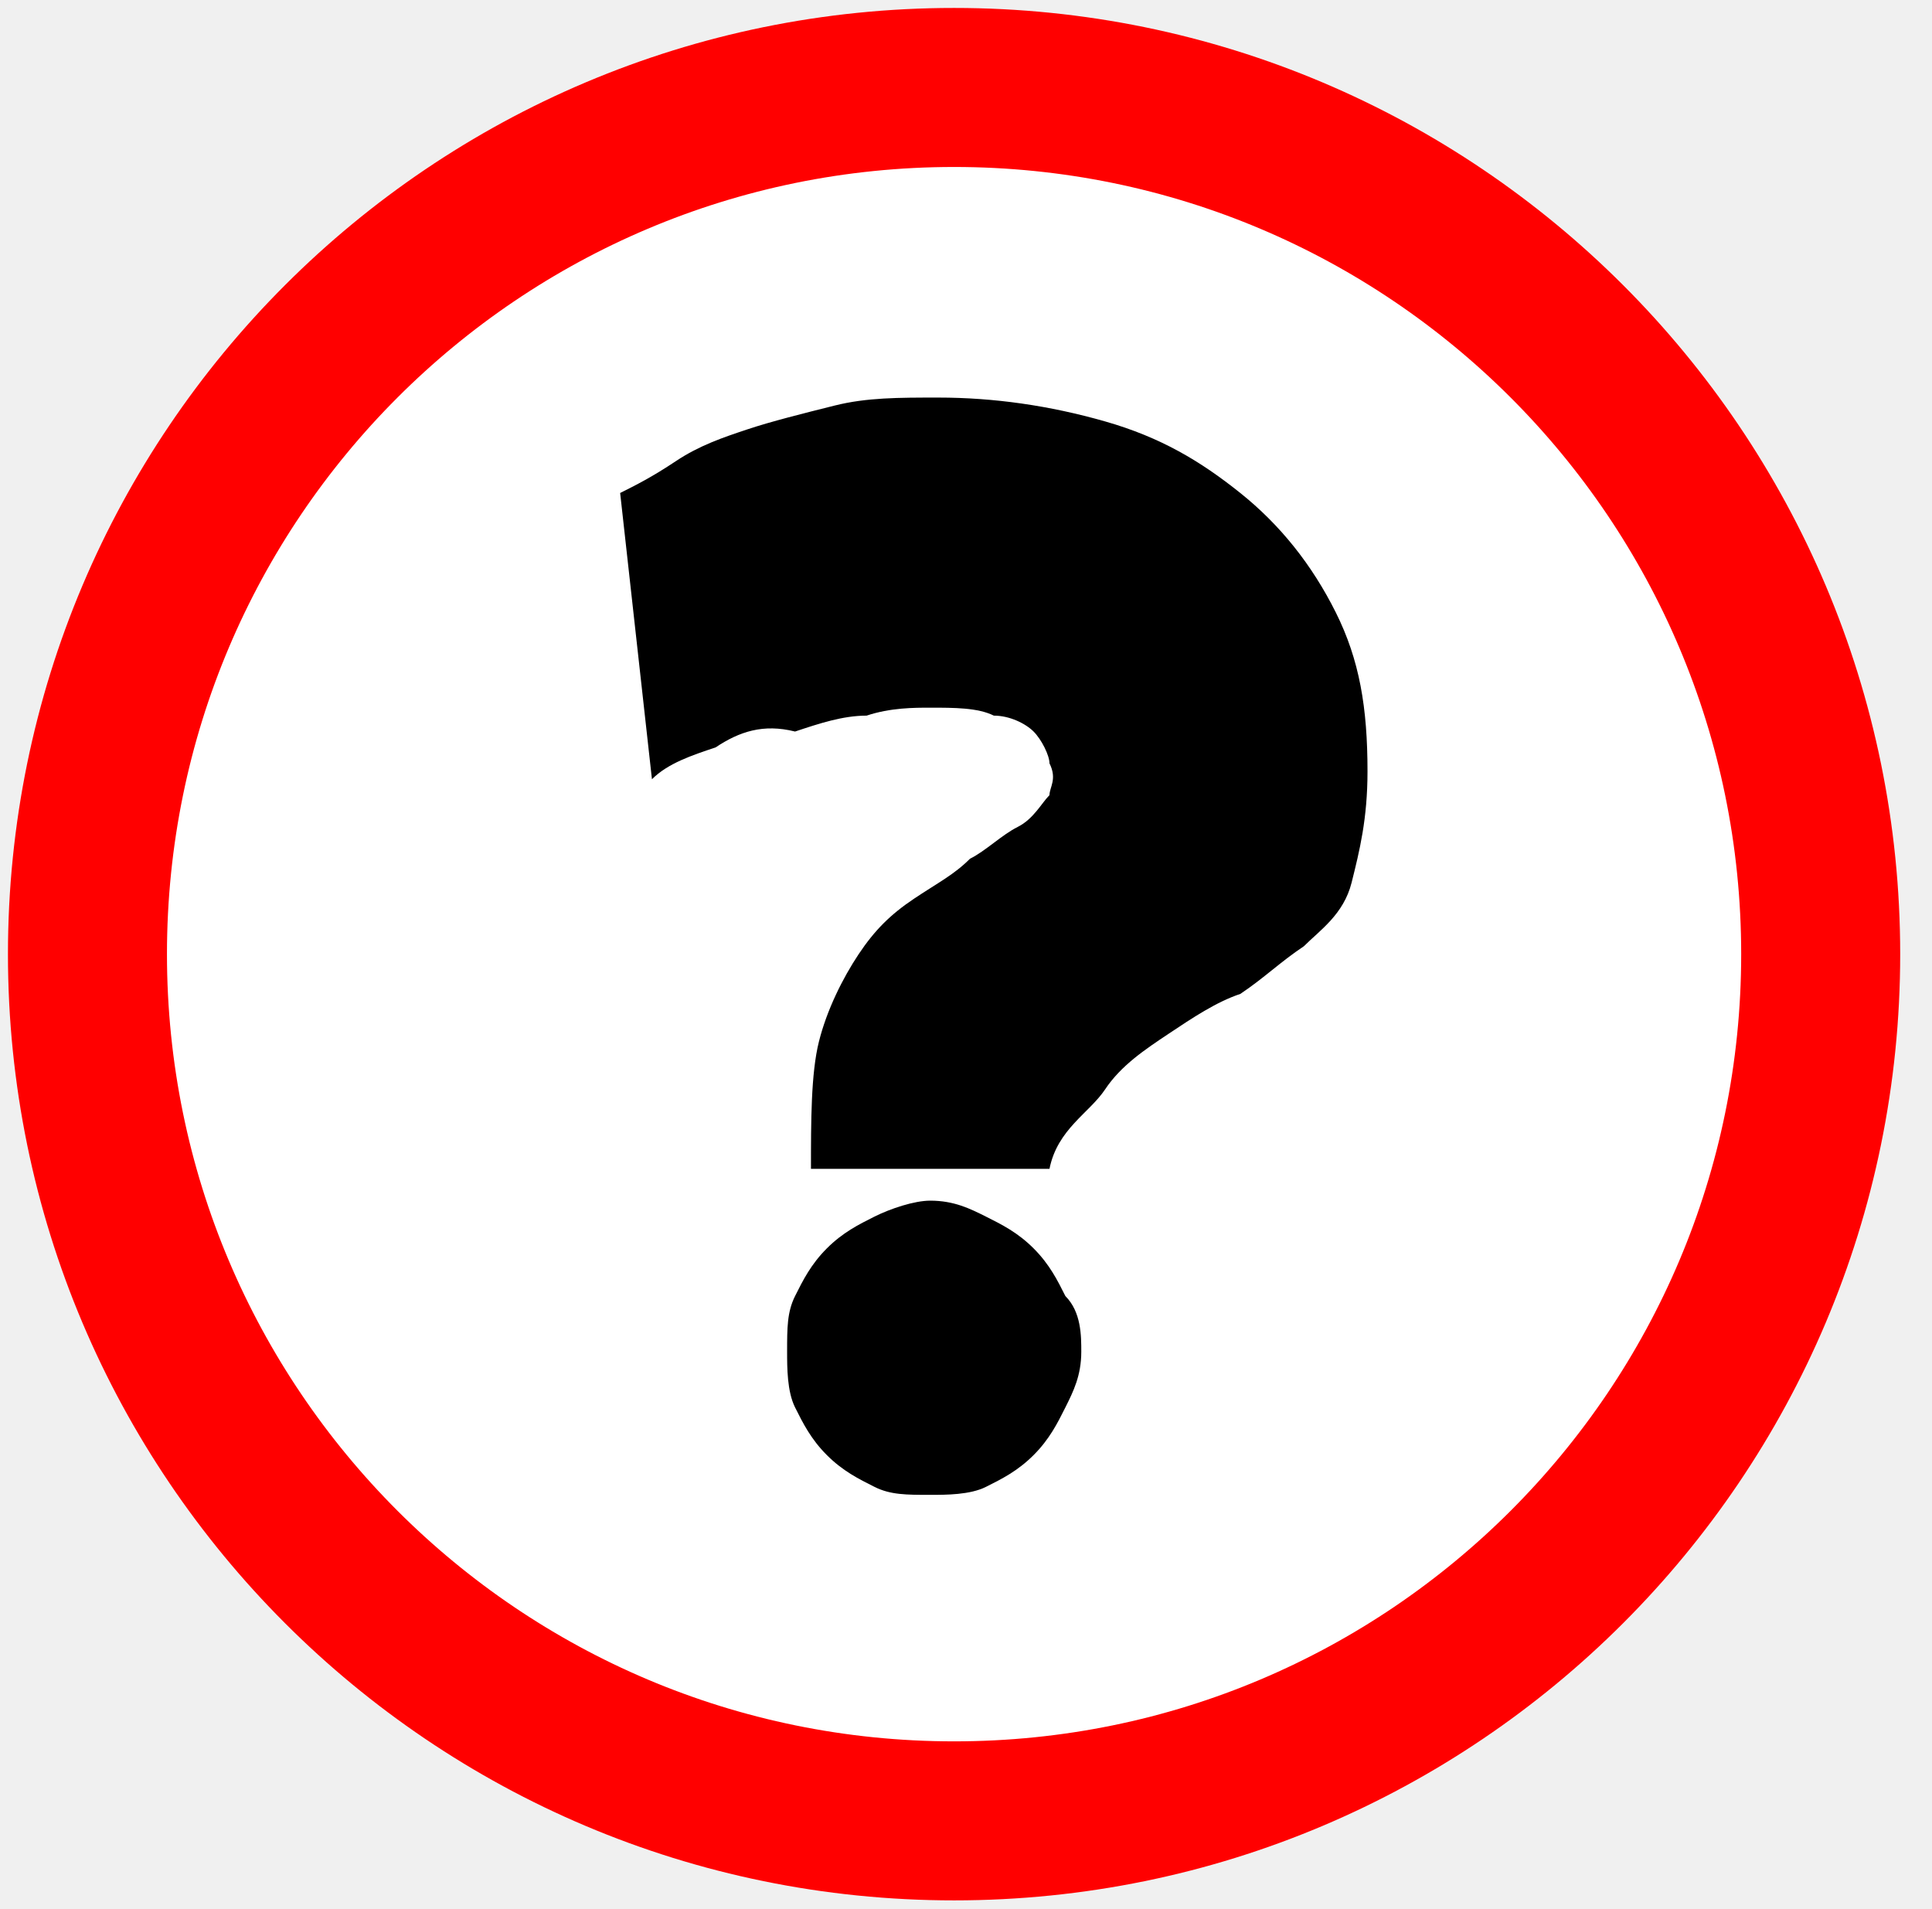
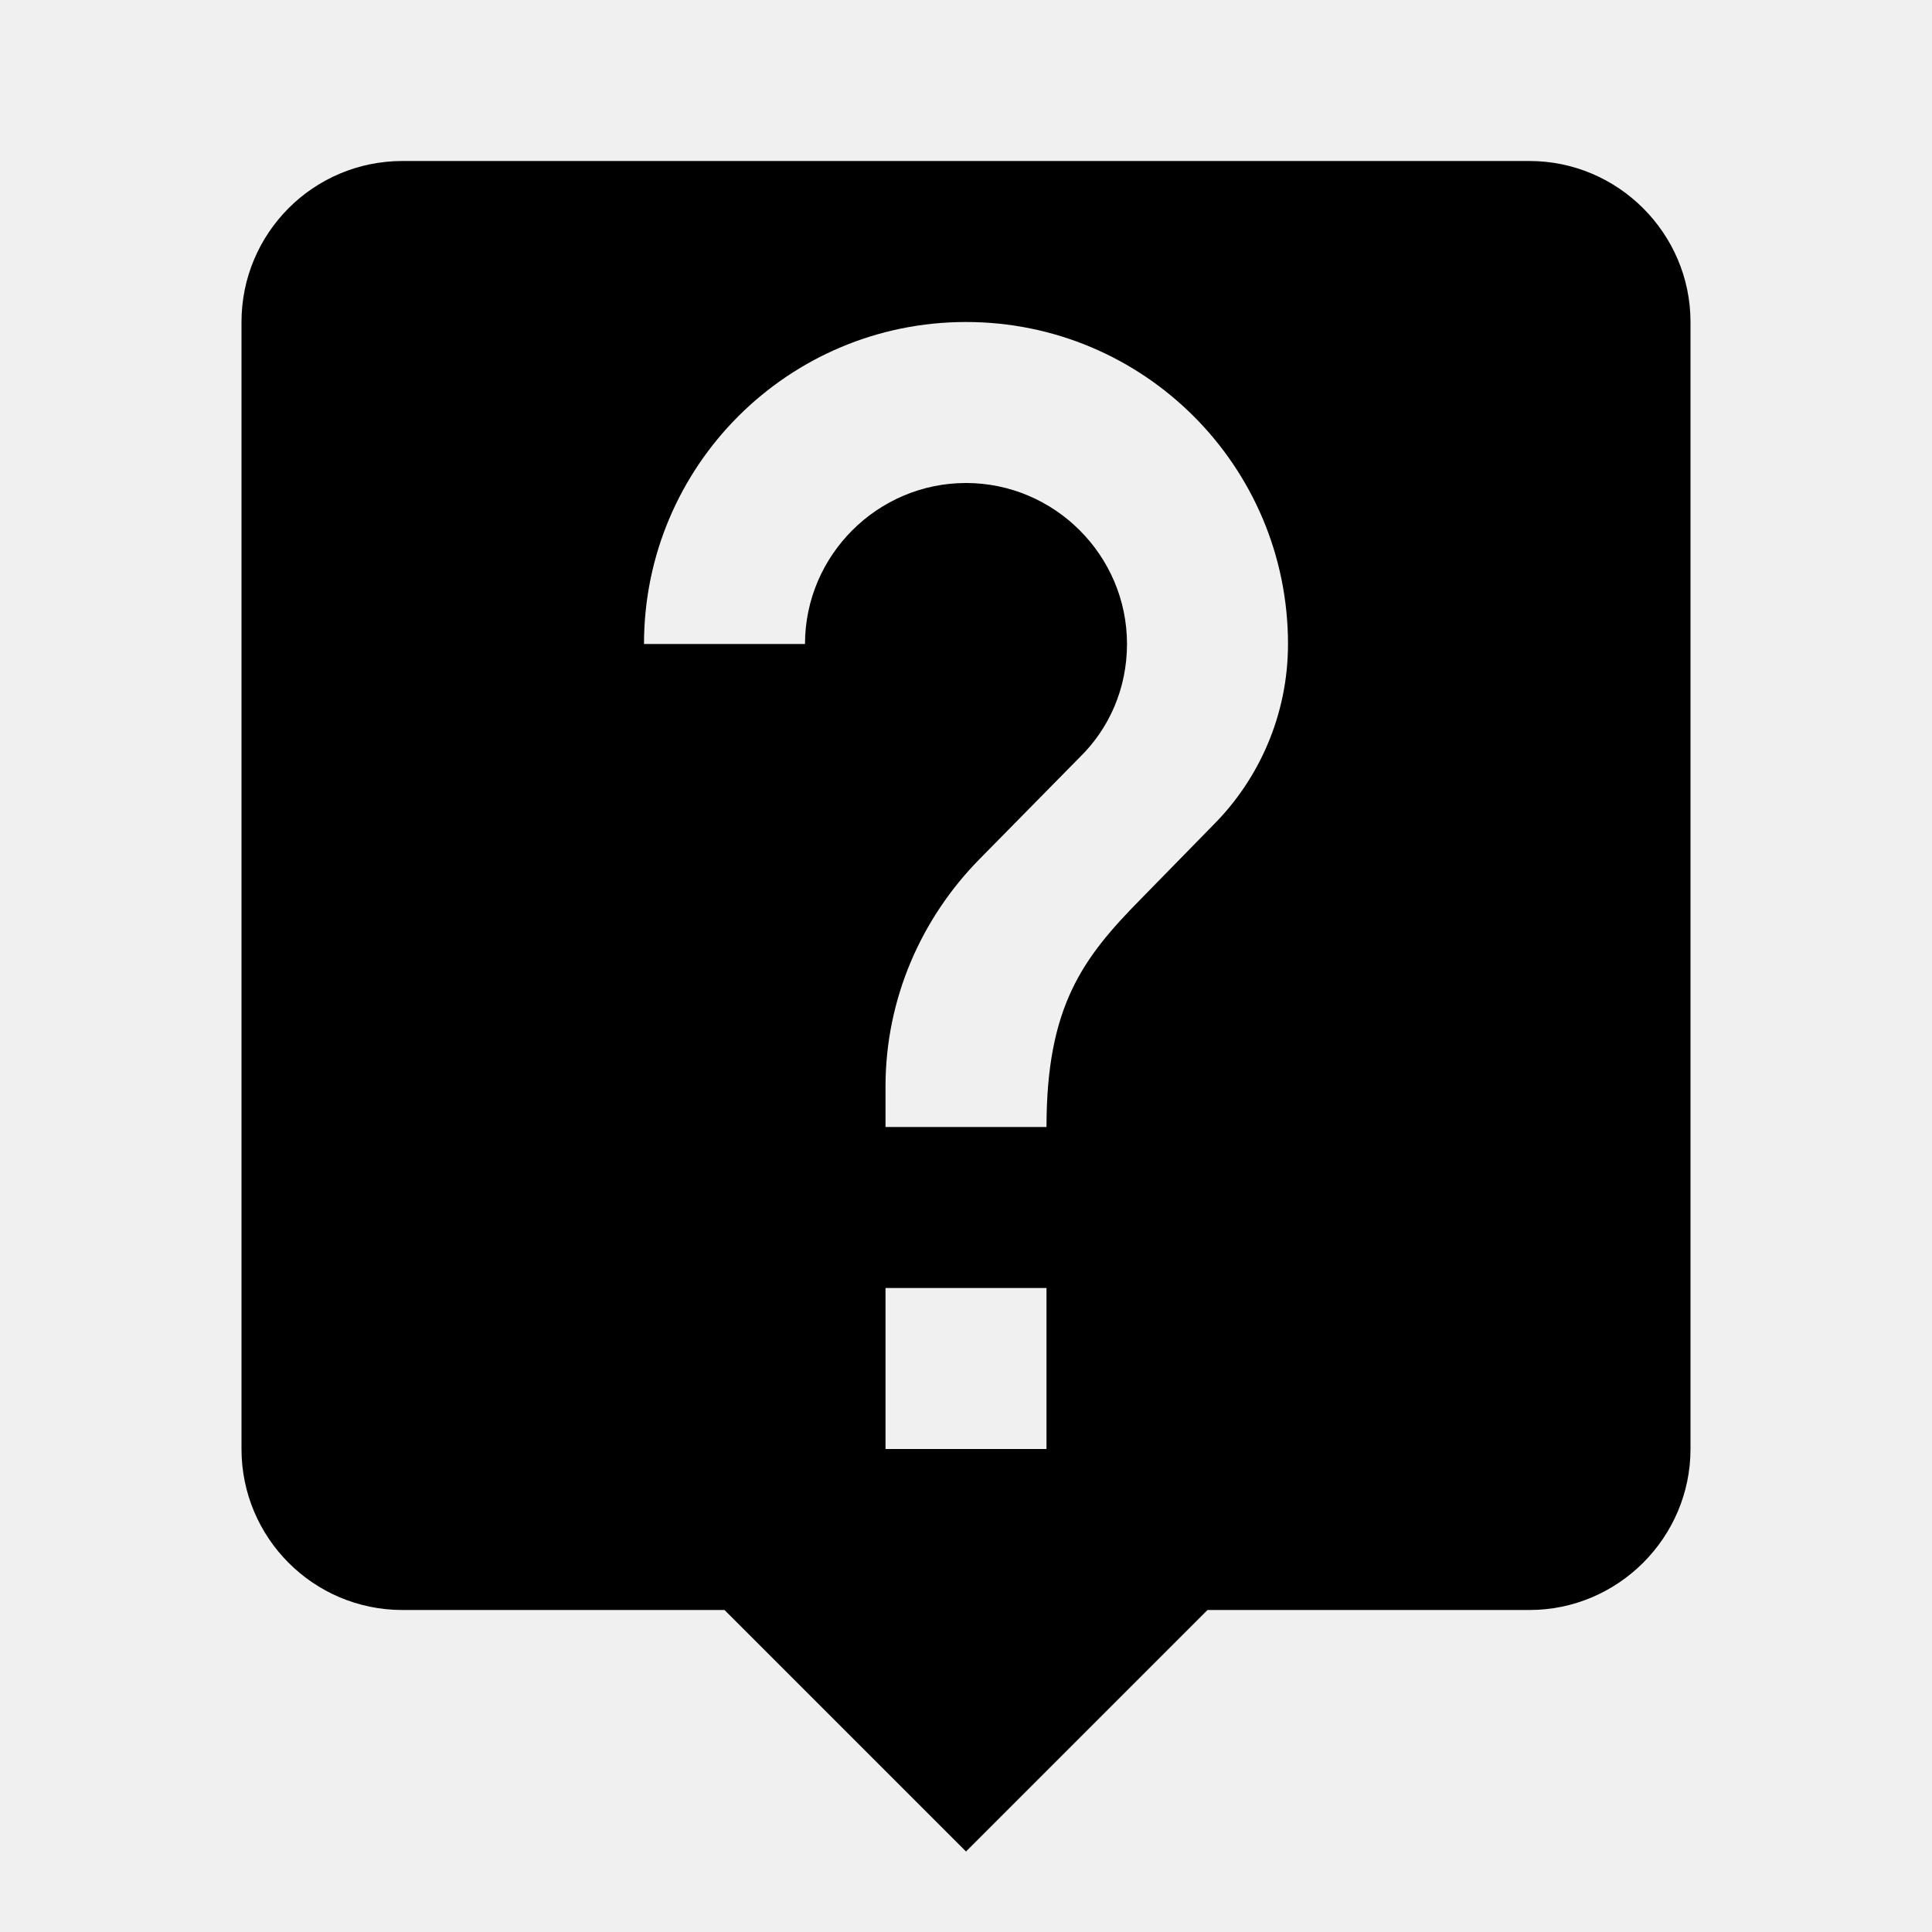
- <svg xmlns="http://www.w3.org/2000/svg" version="1.1" id="Ebene_1" x="0px" y="0px" viewBox="0 0 24.3 24" style="enable-background:new 0 0 24.3 24;" xml:space="preserve">
-   <style type="text/css">
- 	.st0{fill:none;}
- 	.st1{fill:#FFFFFF;}
- 	.st2{fill:none;stroke:#FF0000;stroke-width:2;stroke-miterlimit:10;}
- </style>
-   <path d="M16.5,12c0-1.8-1-3.3-2.5-4v2.2l2.5,2.4C16.5,12.4,16.5,12.2,16.5,12z M19,12c0,0.9-0.2,1.8-0.5,2.6l1.5,1.5  c0.7-1.2,1-2.6,1-4.1c0-4.3-3-7.9-7-8.8v2.1C16.9,6.1,19,8.8,19,12z M4.3,3L3,4.3L7.7,9H3v6h4l5,5v-6.7l4.2,4.2  c-0.7,0.5-1.4,0.9-2.2,1.2v2.1c1.4-0.3,2.6-1,3.7-1.8l2,2l1.3-1.3l-9-9L4.3,3z M12,4L9.9,6.1L12,8.2V4z" />
-   <path class="st0" d="M0,0h24v24H0V0z" />
-   <circle class="st1" cx="12" cy="12" r="10.9" />
-   <circle class="st2" cx="12" cy="12" r="10.9" />
-   <path class="st0" d="M0,0h24v24H0V0z" />
-   <path class="st0" d="M2,4.6h20v20H2V4.6z" />
-   <g>
-     <path d="M13.2,14.7h-3c0-0.6,0-1.2,0.1-1.6c0.1-0.4,0.3-0.8,0.5-1.1c0.2-0.3,0.4-0.5,0.7-0.7s0.5-0.3,0.7-0.5   c0.2-0.1,0.4-0.3,0.6-0.4c0.2-0.1,0.3-0.3,0.4-0.4c0-0.1,0.1-0.2,0-0.4c0-0.1-0.1-0.3-0.2-0.4S12.7,9,12.5,9   c-0.2-0.1-0.5-0.1-0.8-0.1c-0.2,0-0.5,0-0.8,0.1c-0.3,0-0.6,0.1-0.9,0.2C9.6,9.1,9.3,9.2,9,9.4C8.7,9.5,8.4,9.6,8.2,9.8L7.8,6.2   C8,6.1,8.2,6,8.5,5.8s0.6-0.3,0.9-0.4c0.3-0.1,0.7-0.2,1.1-0.3s0.8-0.1,1.3-0.1c0.7,0,1.4,0.1,2.1,0.3c0.7,0.2,1.2,0.5,1.7,0.9   c0.5,0.4,0.9,0.9,1.2,1.5c0.3,0.6,0.4,1.2,0.4,2c0,0.6-0.1,1-0.2,1.4s-0.4,0.6-0.6,0.8c-0.3,0.2-0.5,0.4-0.8,0.6   c-0.3,0.1-0.6,0.3-0.9,0.5c-0.3,0.2-0.6,0.4-0.8,0.7S13.3,14.2,13.2,14.7z M13.6,17c0,0.3-0.1,0.5-0.2,0.7   c-0.1,0.2-0.2,0.4-0.4,0.6c-0.2,0.2-0.4,0.3-0.6,0.4c-0.2,0.1-0.5,0.1-0.7,0.1c-0.3,0-0.5,0-0.7-0.1c-0.2-0.1-0.4-0.2-0.6-0.4   c-0.2-0.2-0.3-0.4-0.4-0.6c-0.1-0.2-0.1-0.5-0.1-0.7c0-0.3,0-0.5,0.1-0.7c0.1-0.2,0.2-0.4,0.4-0.6c0.2-0.2,0.4-0.3,0.6-0.4   c0.2-0.1,0.5-0.2,0.7-0.2c0.3,0,0.5,0.1,0.7,0.2c0.2,0.1,0.4,0.2,0.6,0.4c0.2,0.2,0.3,0.4,0.4,0.6C13.6,16.5,13.6,16.8,13.6,17z" />
-   </g>
+ <svg xmlns="http://www.w3.org/2000/svg" width="100%" height="100%" viewBox="0 0 24 24">
+   <path d="M0 0h24v24H0z" fill="none" />
+   <path d="M19 2H5c-1.11 0-2 .9-2 2v14c0 1.1.89 2 2 2h4l3 3 3-3h4c1.1 0 2-.9 2-2V4c0-1.1-.9-2-2-2zm-6 16h-2v-2h2v2zm2.07-7.75l-.9.92C13.45 11.9 13 12.5 13 14h-2v-.5c0-1.1.45-2.1 1.17-2.83l1.24-1.26c.37-.36.59-.86.59-1.41 0-1.1-.9-2-2-2s-2 .9-2 2H8c0-2.21 1.79-4 4-4s4 1.79 4 4c0 .88-.36 1.68-.93 2.25z" />
</svg>
